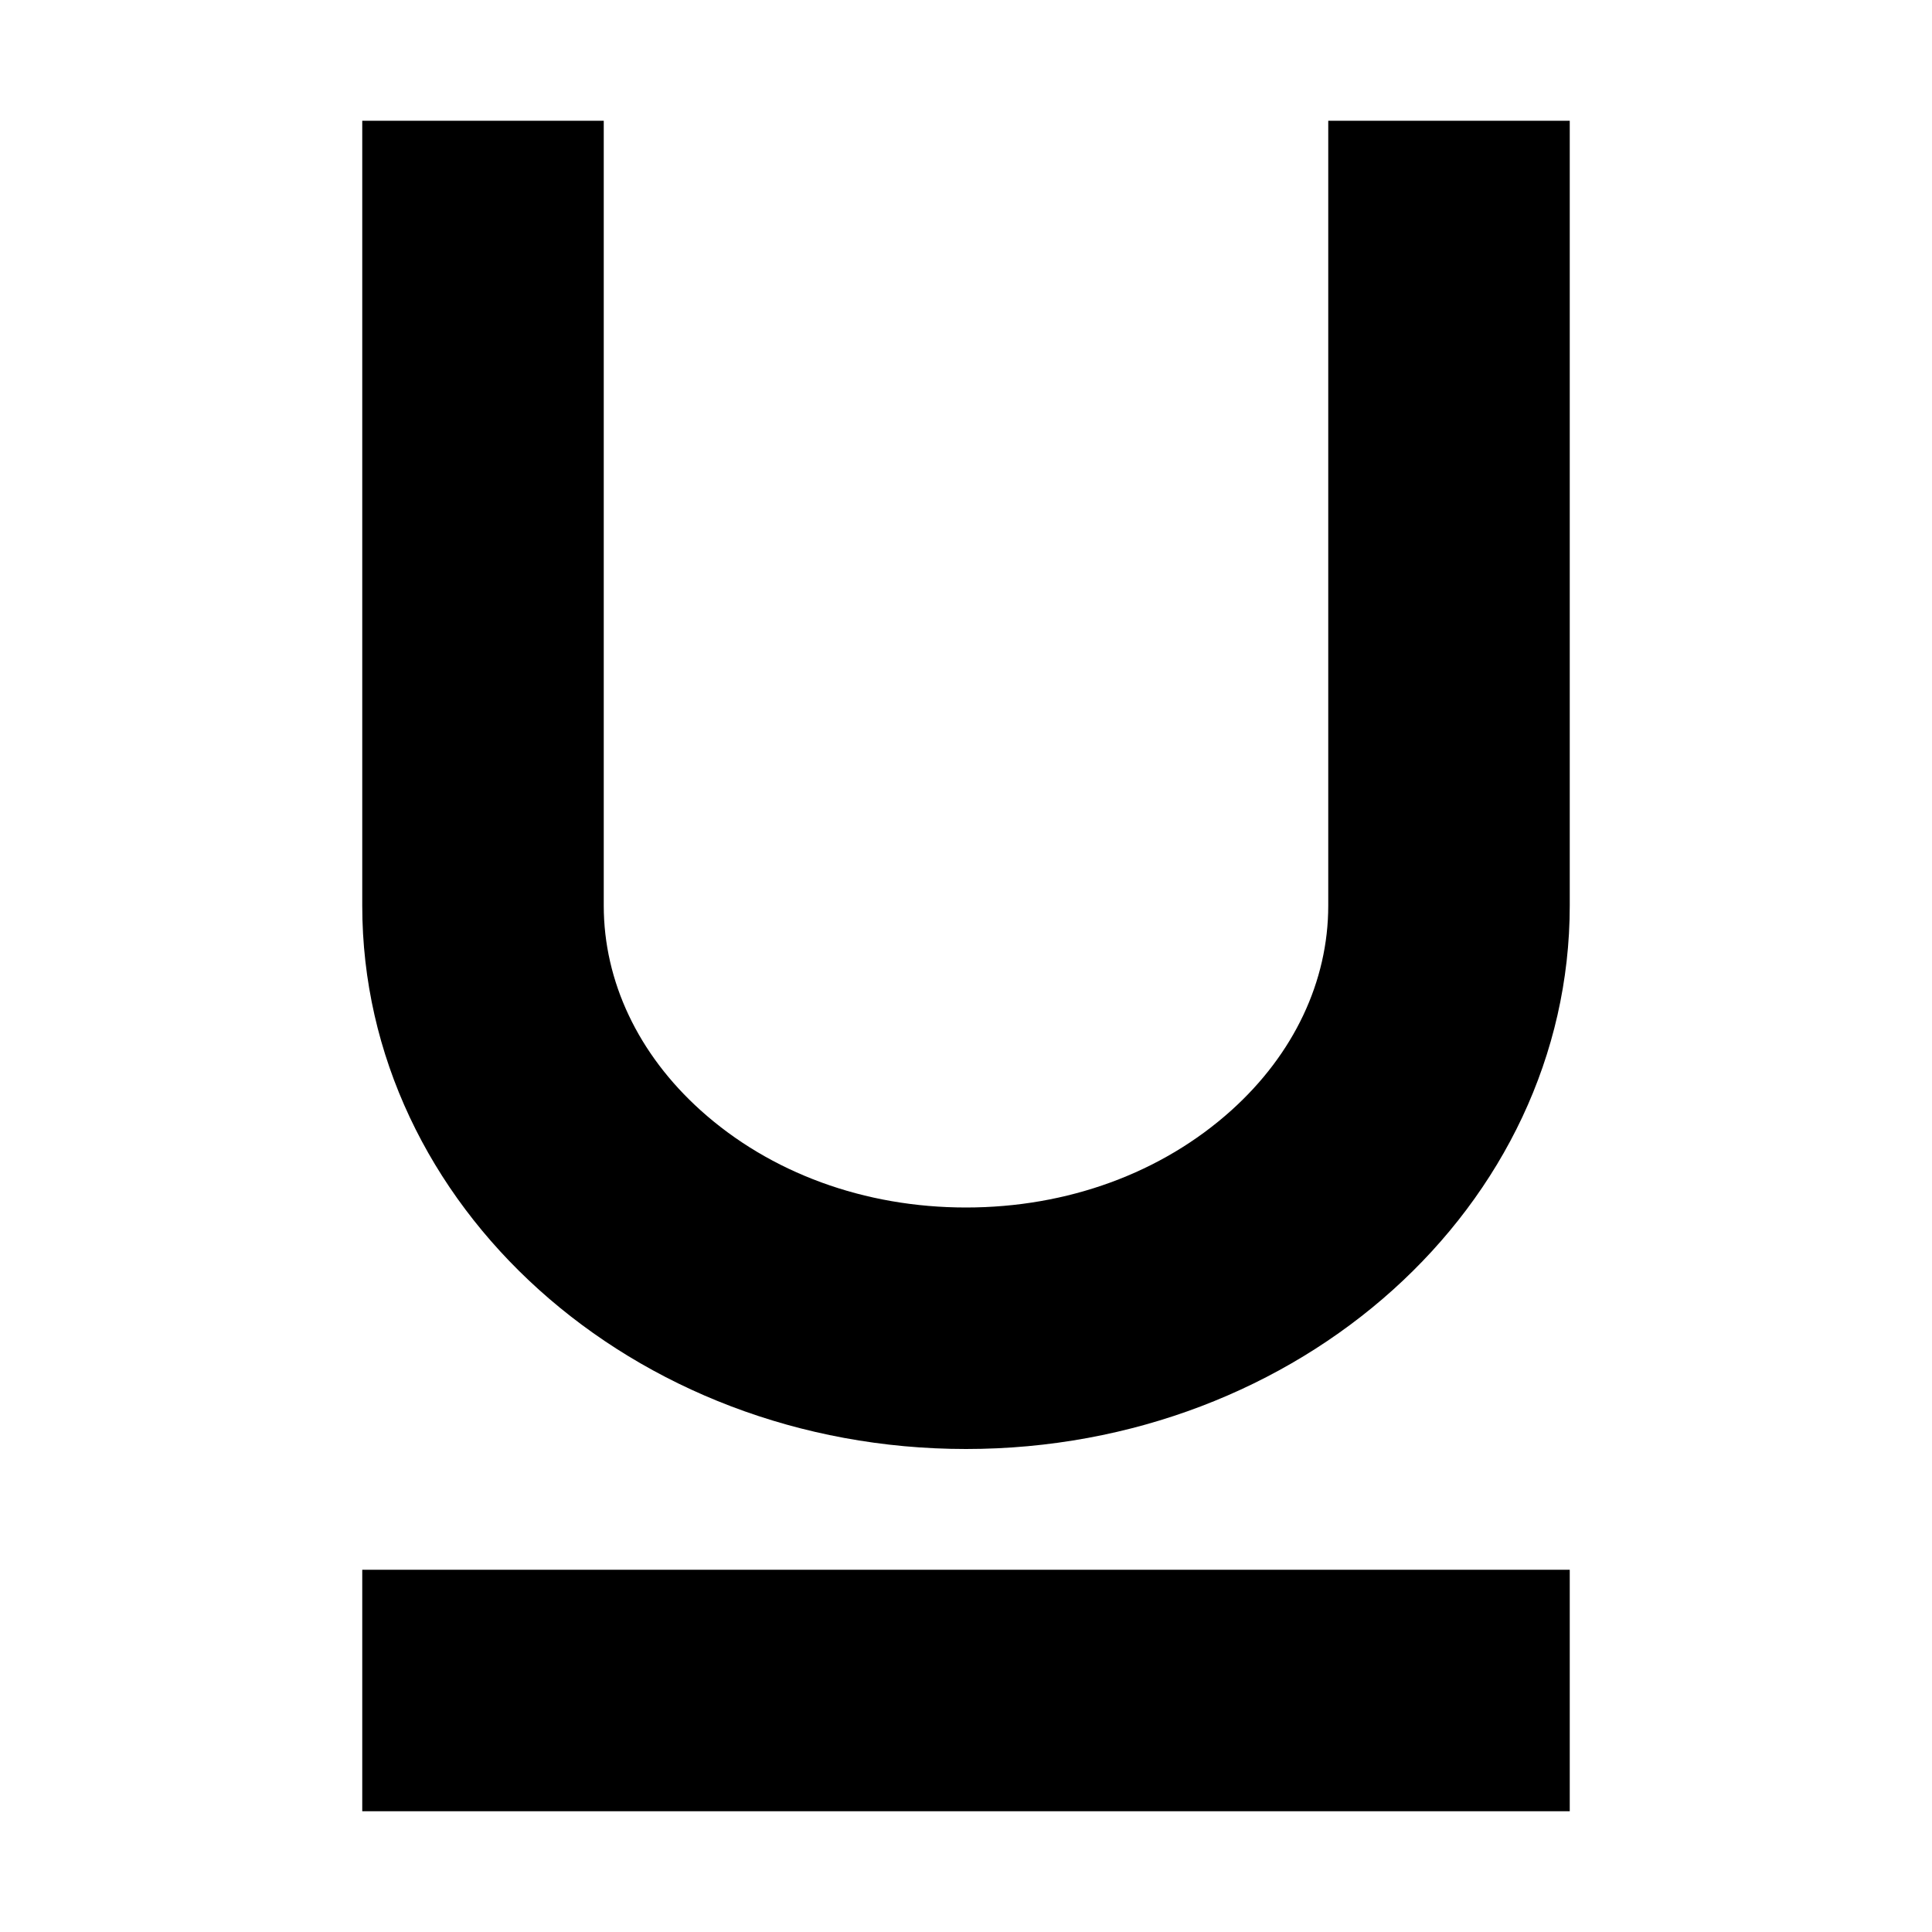
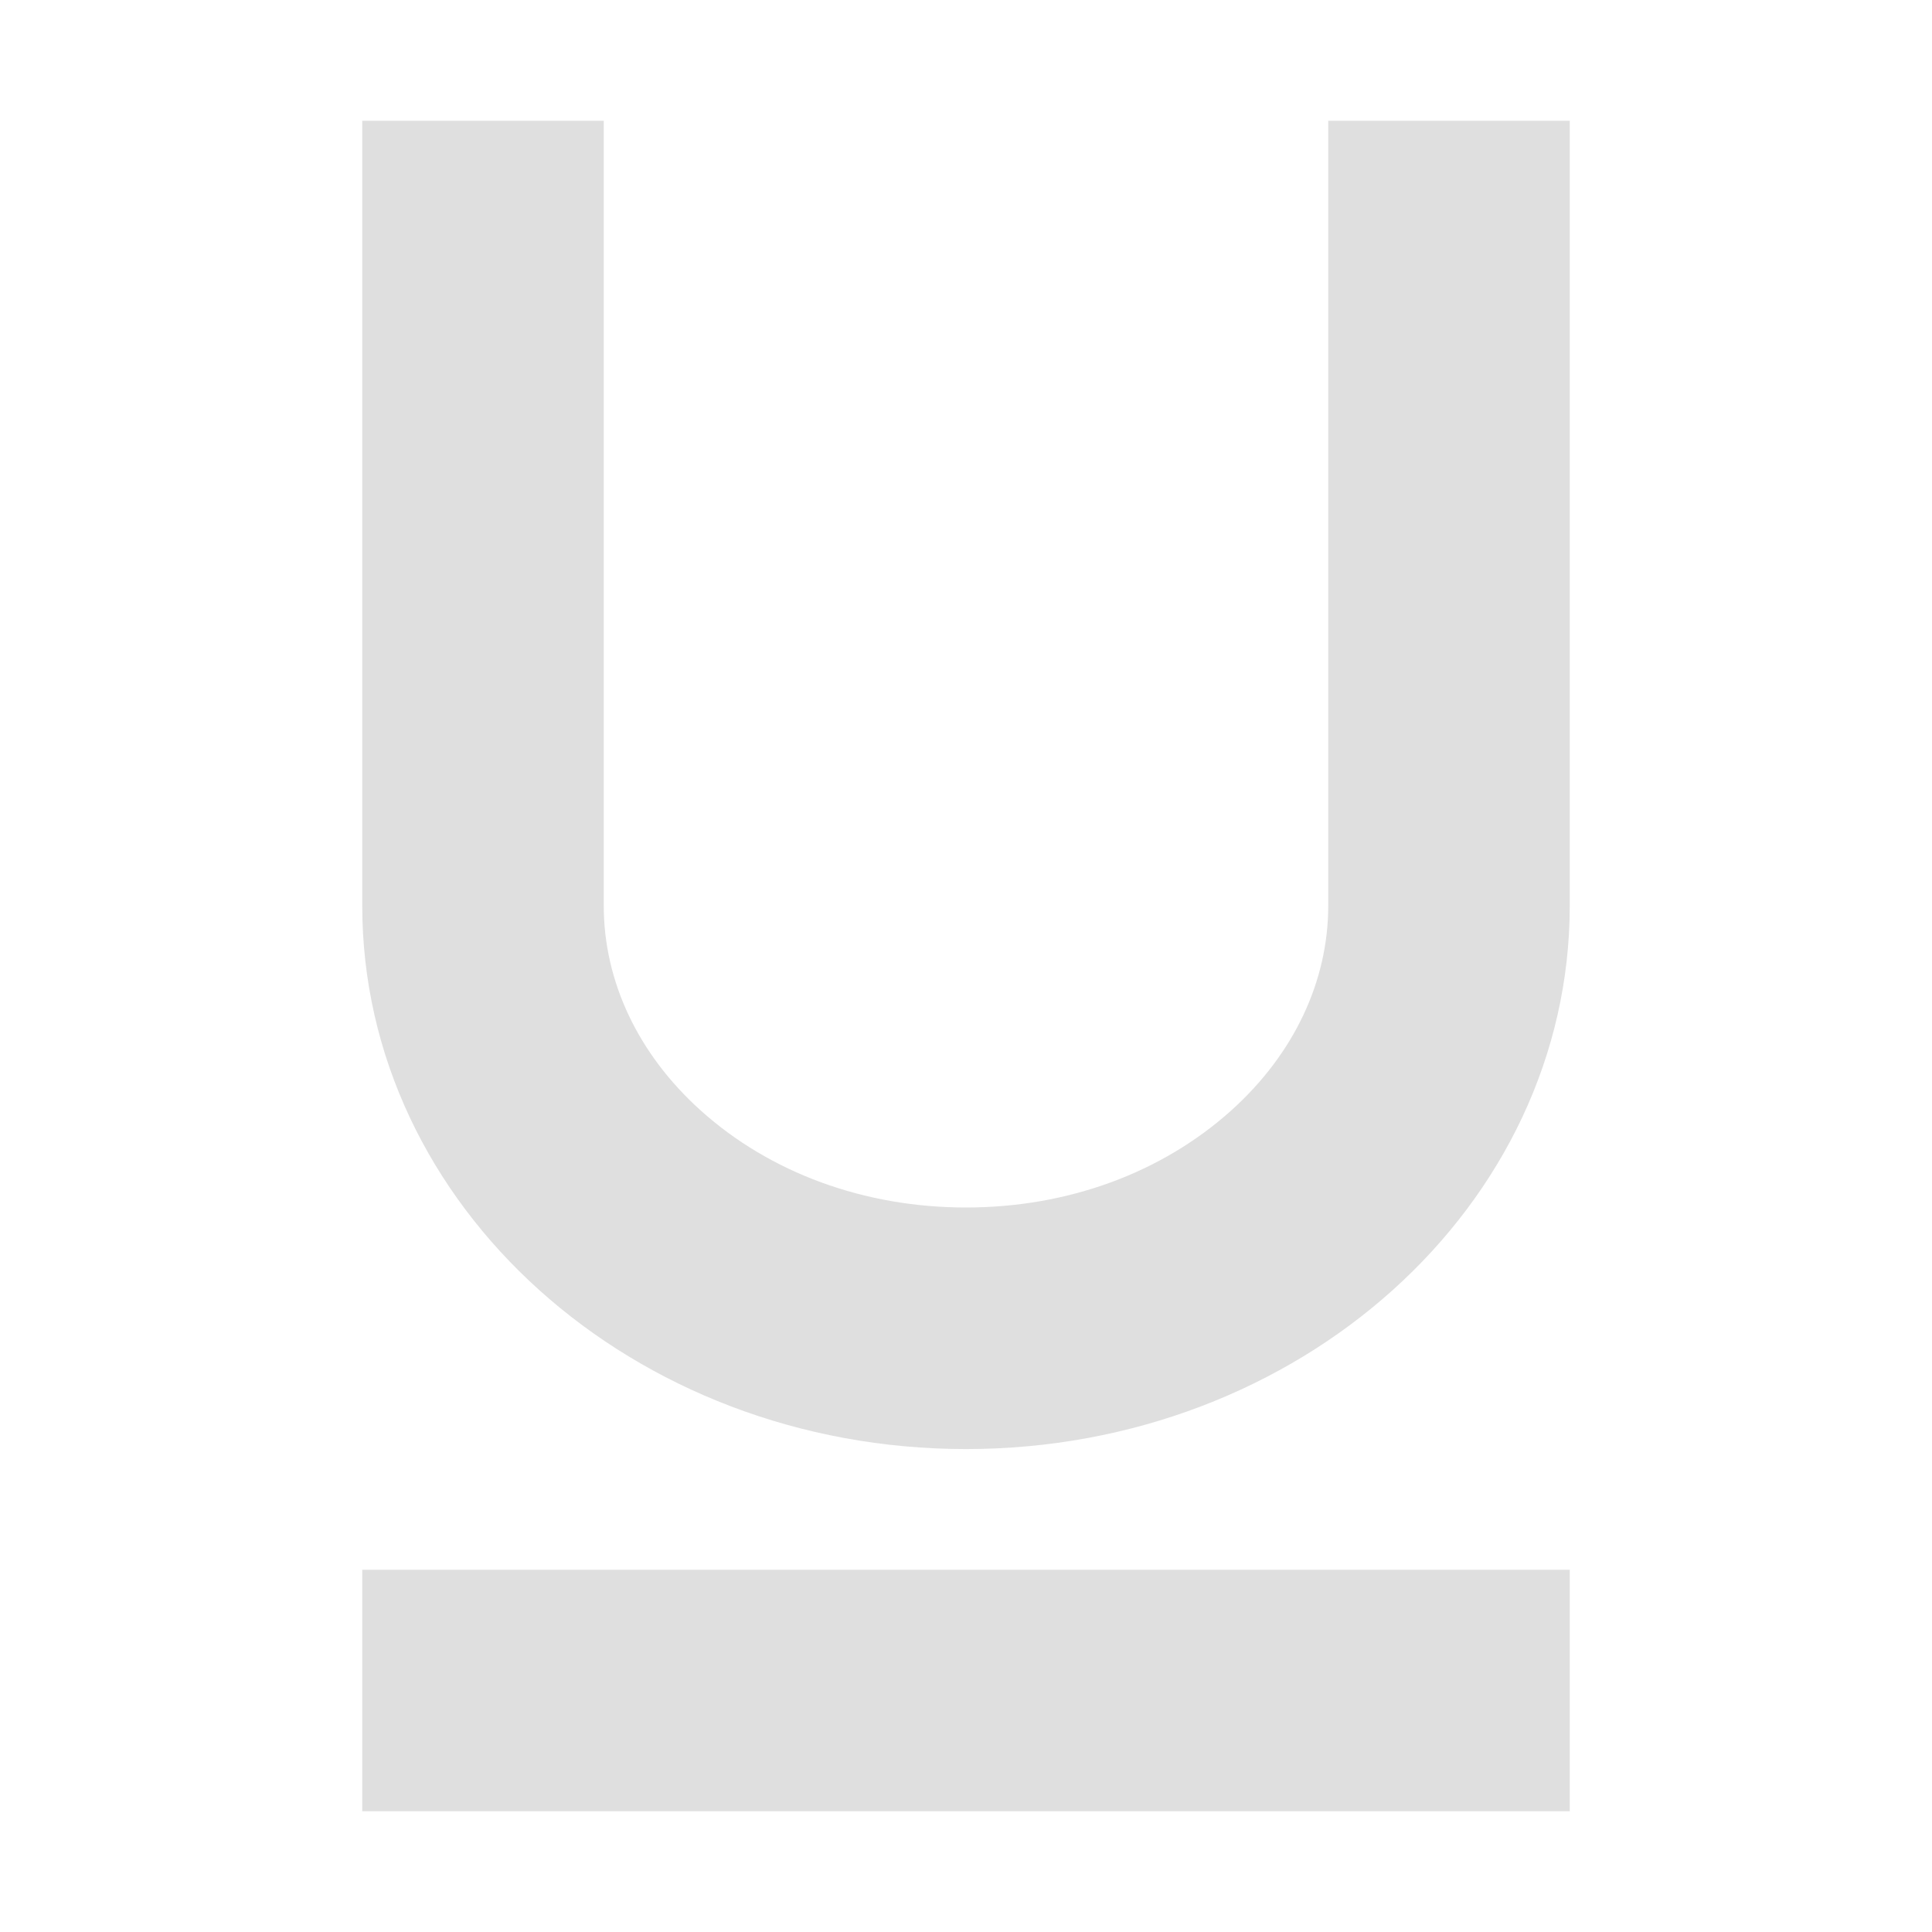
- <svg xmlns="http://www.w3.org/2000/svg" version="1.1" id="Layer_1" x="0px" y="0px" width="512px" height="512px" viewBox="0 0 512 512" enable-background="new 0 0 512 512" xml:space="preserve">
-   <path d="M352,32h64v208c0,79.529-71.634,144-160,144c-88.365,0-160-64.471-160-144V32h64v208c0,20.083,9.119,39.353,25.678,54.253  C204.125,310.855,229.1,320,256,320c26.9,0,51.875-9.145,70.323-25.747C342.881,279.352,352,260.083,352,240V32z M96,416h320v64H96  V416z" />
+ <svg xmlns="http://www.w3.org/2000/svg" version="1.1" id="Layer_1" x="0px" y="0px" width="30px" height="30px" viewBox="0 0 30 30" enable-background="new 0 0 30 30" xml:space="preserve">
+   <path fill="#DFDFDF" d="M20.625,1.875h3.75v12.188c0,4.66-4.197,8.438-9.375,8.438s-9.375-3.777-9.375-8.438V1.875h3.75v12.188  c0,1.177,0.534,2.306,1.504,3.179C11.96,18.215,13.424,18.75,15,18.75s3.039-0.535,4.121-1.509c0.97-0.873,1.504-2.002,1.504-3.179  V1.875z M5.625,24.375h18.75v3.75H5.625V24.375z" />
</svg>
